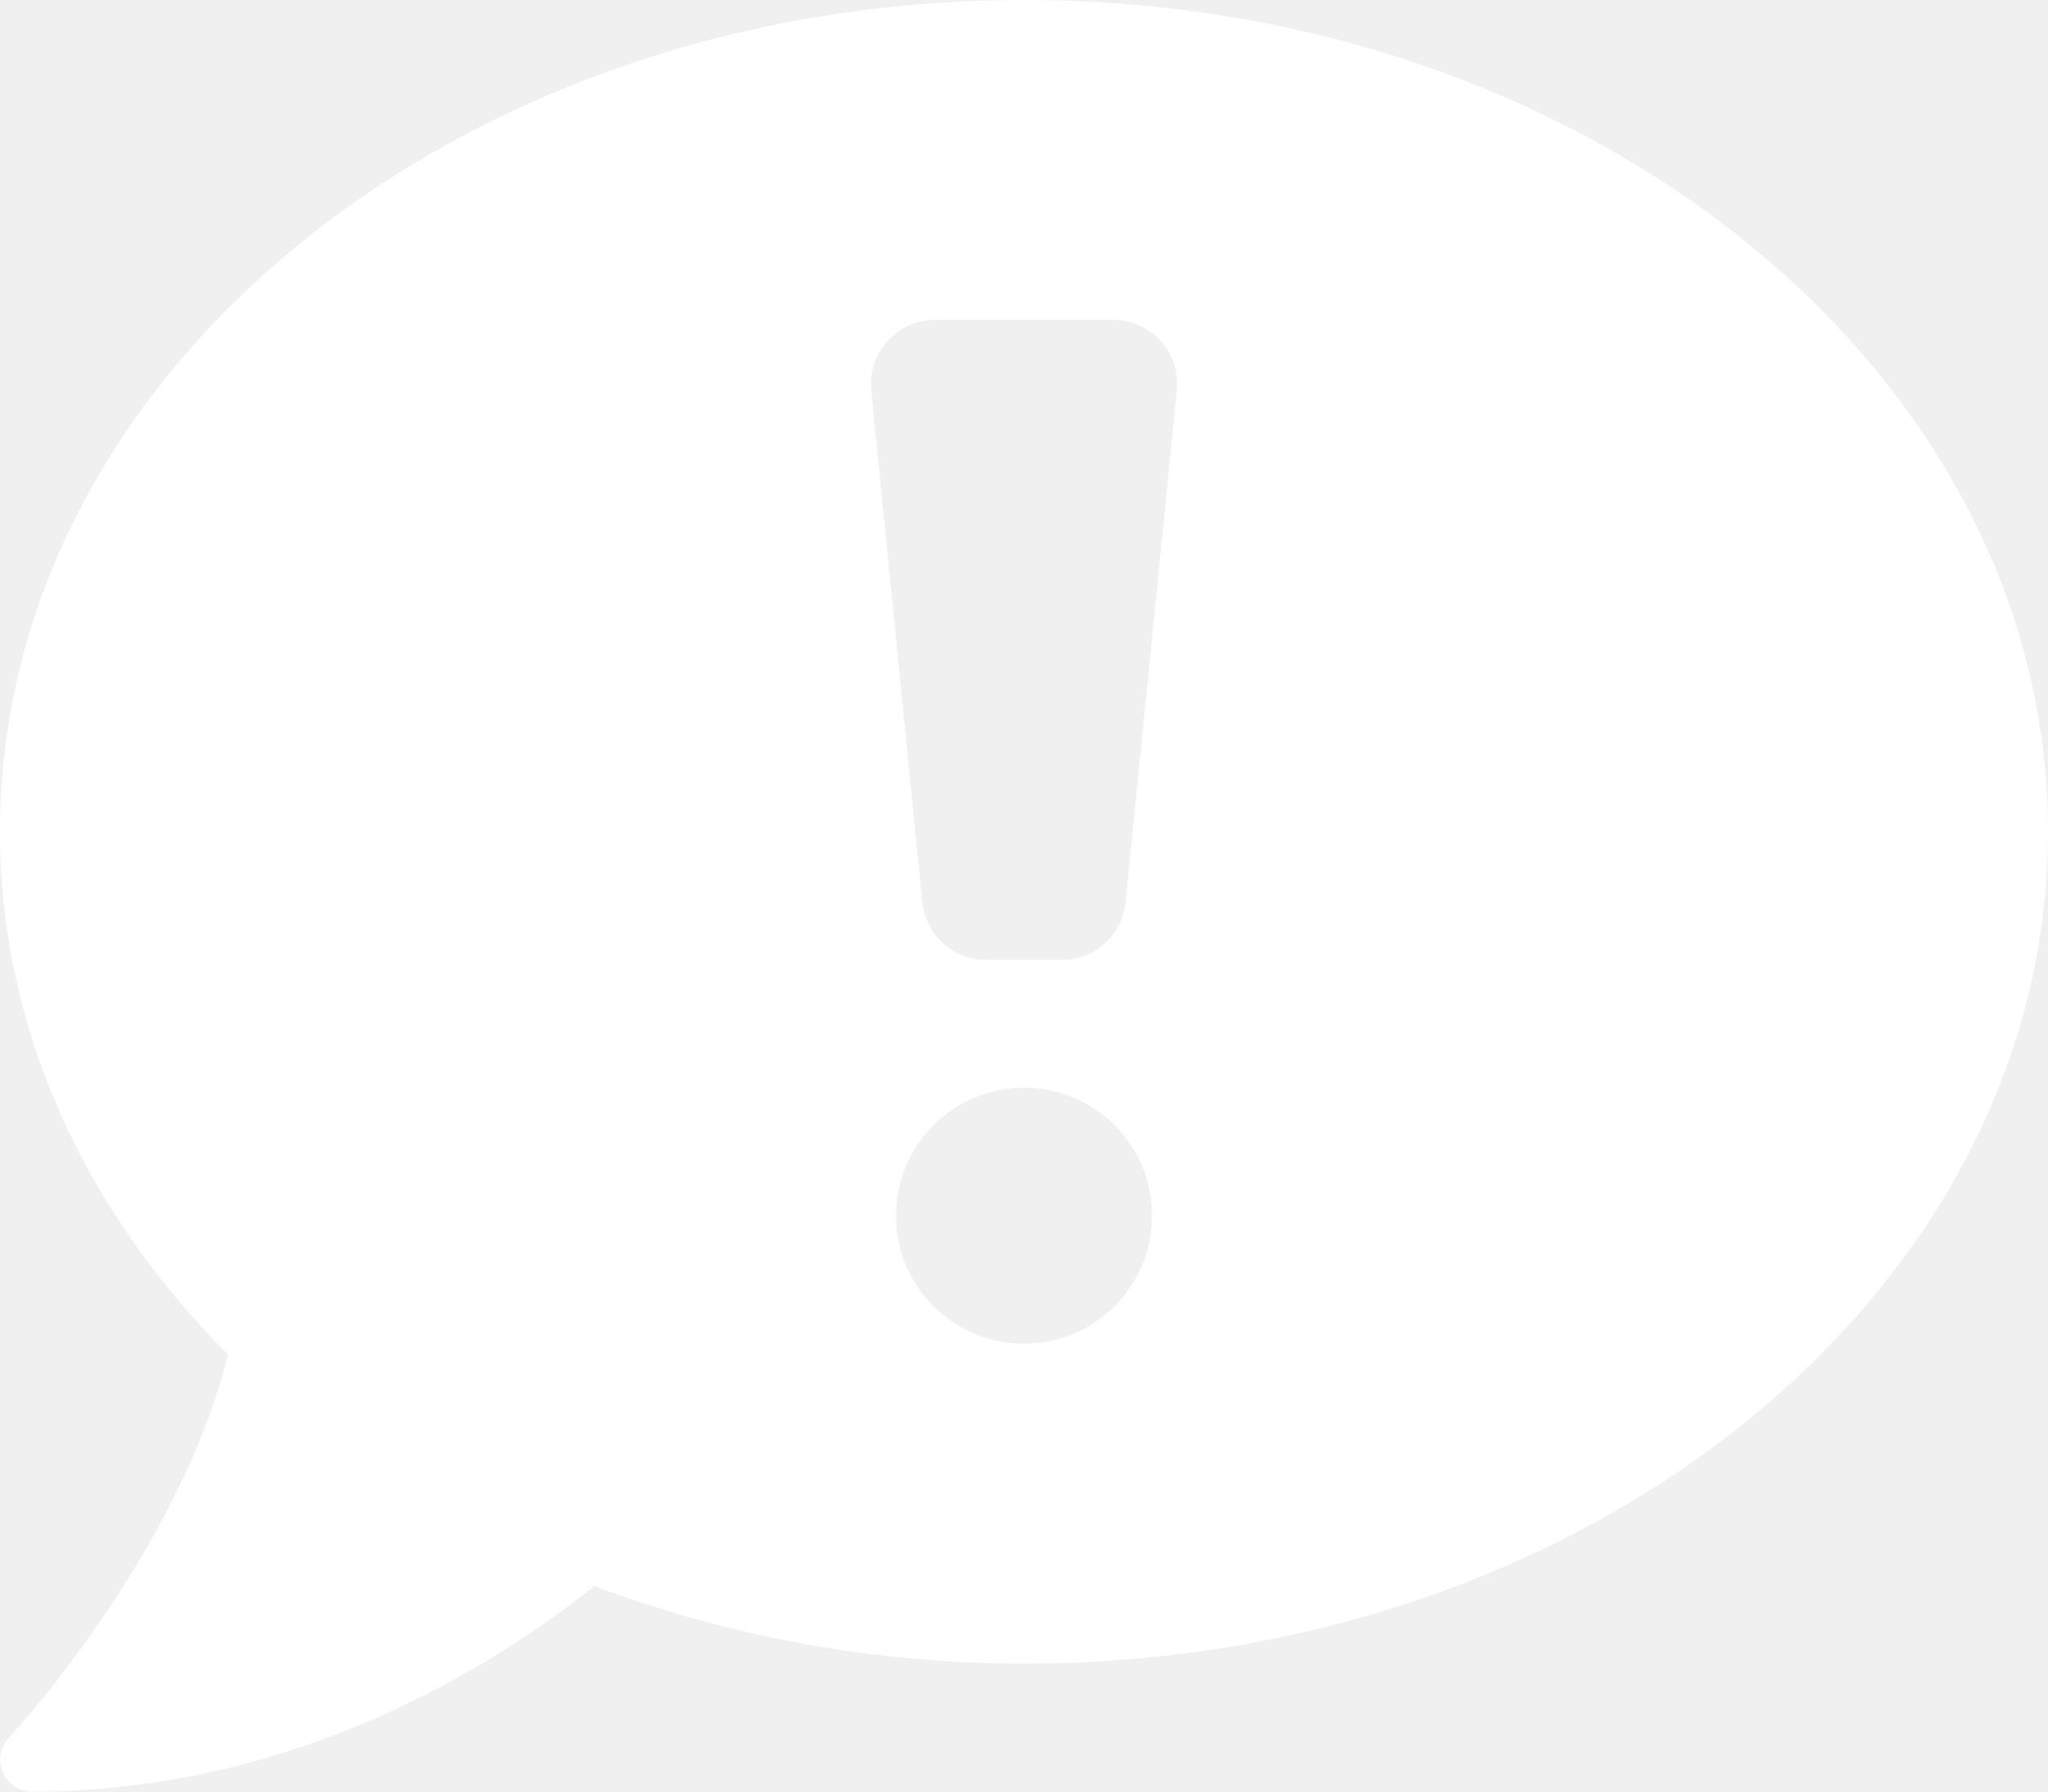
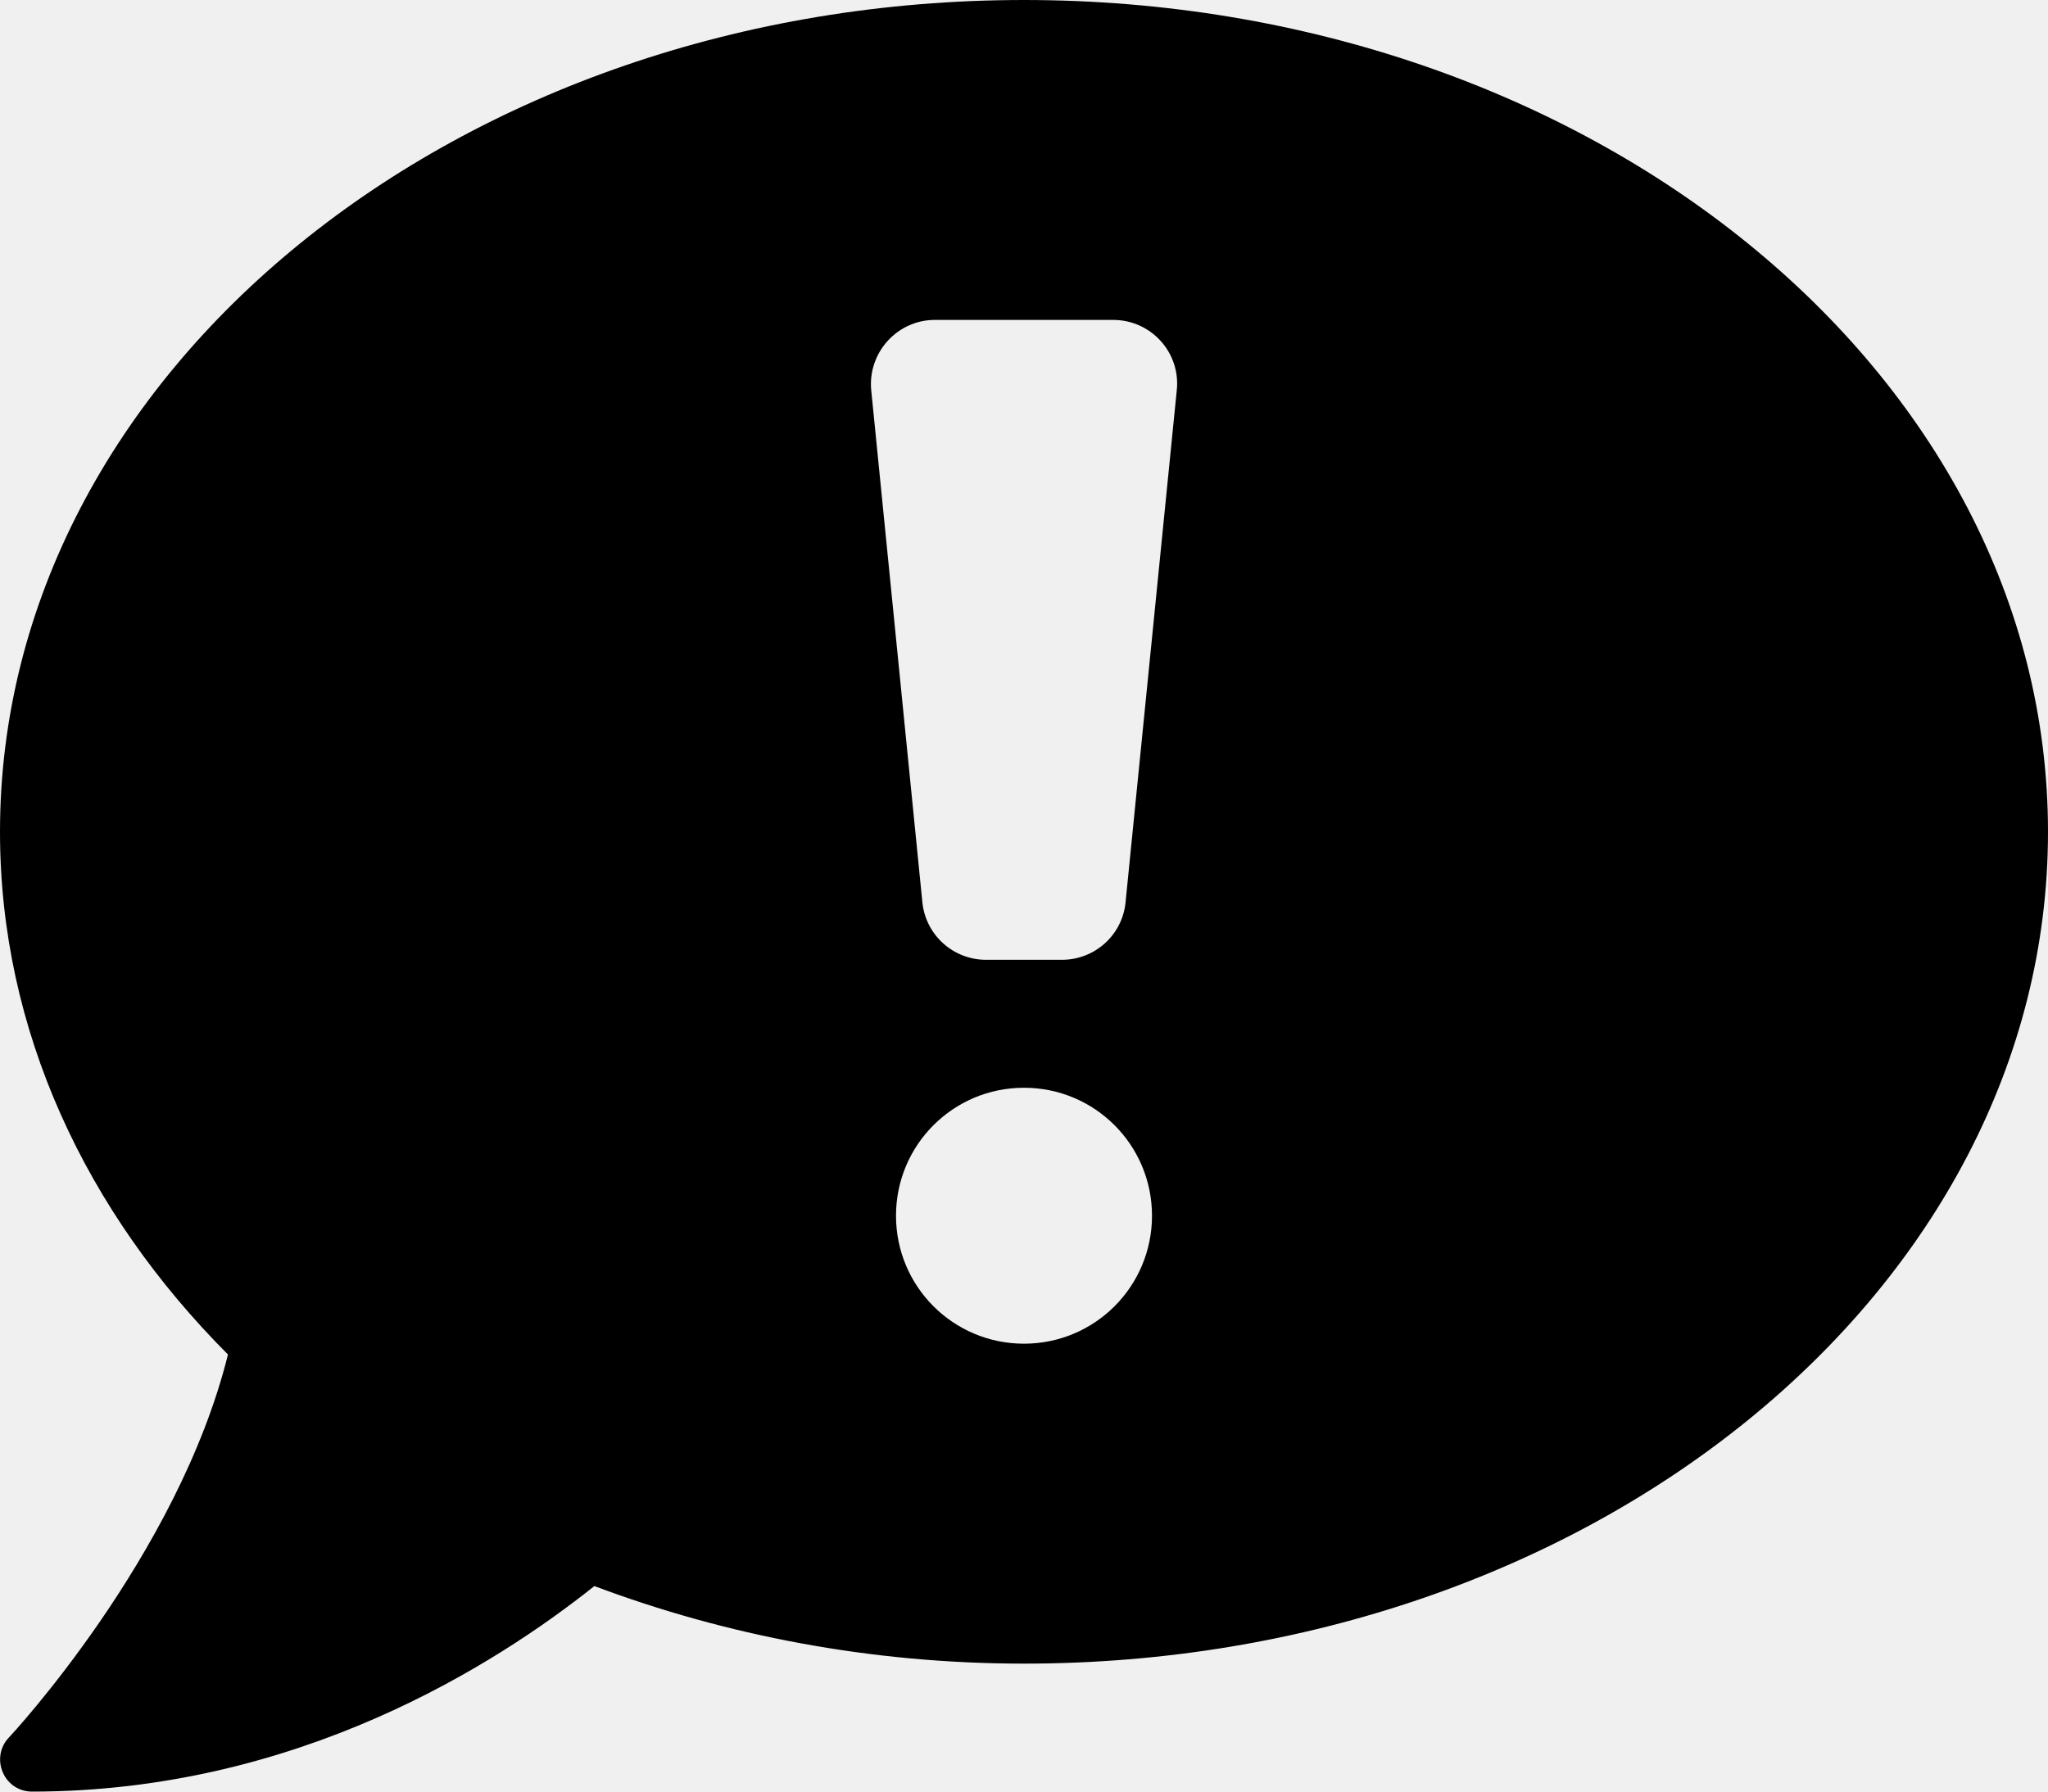
<svg xmlns="http://www.w3.org/2000/svg" width="32px" height="28px" viewBox="0 0 32 28" version="1.1">
  <g id="Page-1" stroke="none" stroke-width="1" fill="none" fill-rule="evenodd">
-     <g id="19-11-14-Ämnessida_steg1" transform="translate(-912, -1097)" fill="#FFFFFF" fill-rule="nonzero">
+     <g id="19-11-14-Ämnessida_steg1" transform="translate(-912, -1097)" fill="#000000" fill-rule="nonzero">
      <g id="comment-exclamation" transform="translate(912, 1097)">
        <path d="M16,0 C7.162,0 0,5.819 0,13 C0,16.1 1.337,18.938 3.562,21.169 C2.781,24.319 0.169,27.125 0.138,27.156 C0,27.3 -0.037,27.512 0.044,27.7 C0.125,27.887 0.3,28 0.5,28 C4.644,28 7.75,26.012 9.287,24.788 C11.331,25.556 13.6,26 16,26 C24.837,26 32,20.181 32,13 C32,5.819 24.837,0 16,0 Z M16,21 C14.894,21 14,20.106 14,19 C14,17.894 14.894,17 16,17 C17.106,17 18,17.894 18,19 C18,20.106 17.106,21 16,21 Z M17.587,14.1 C17.538,14.613 17.106,15 16.594,15 L15.406,15 C14.894,15 14.463,14.613 14.412,14.1 L13.613,6.1 C13.556,5.513 14.019,5 14.606,5 L17.394,5 C17.988,5 18.45,5.513 18.387,6.1 L17.587,14.1 Z" id="Shape" />
      </g>
    </g>
  </g>
</svg>
